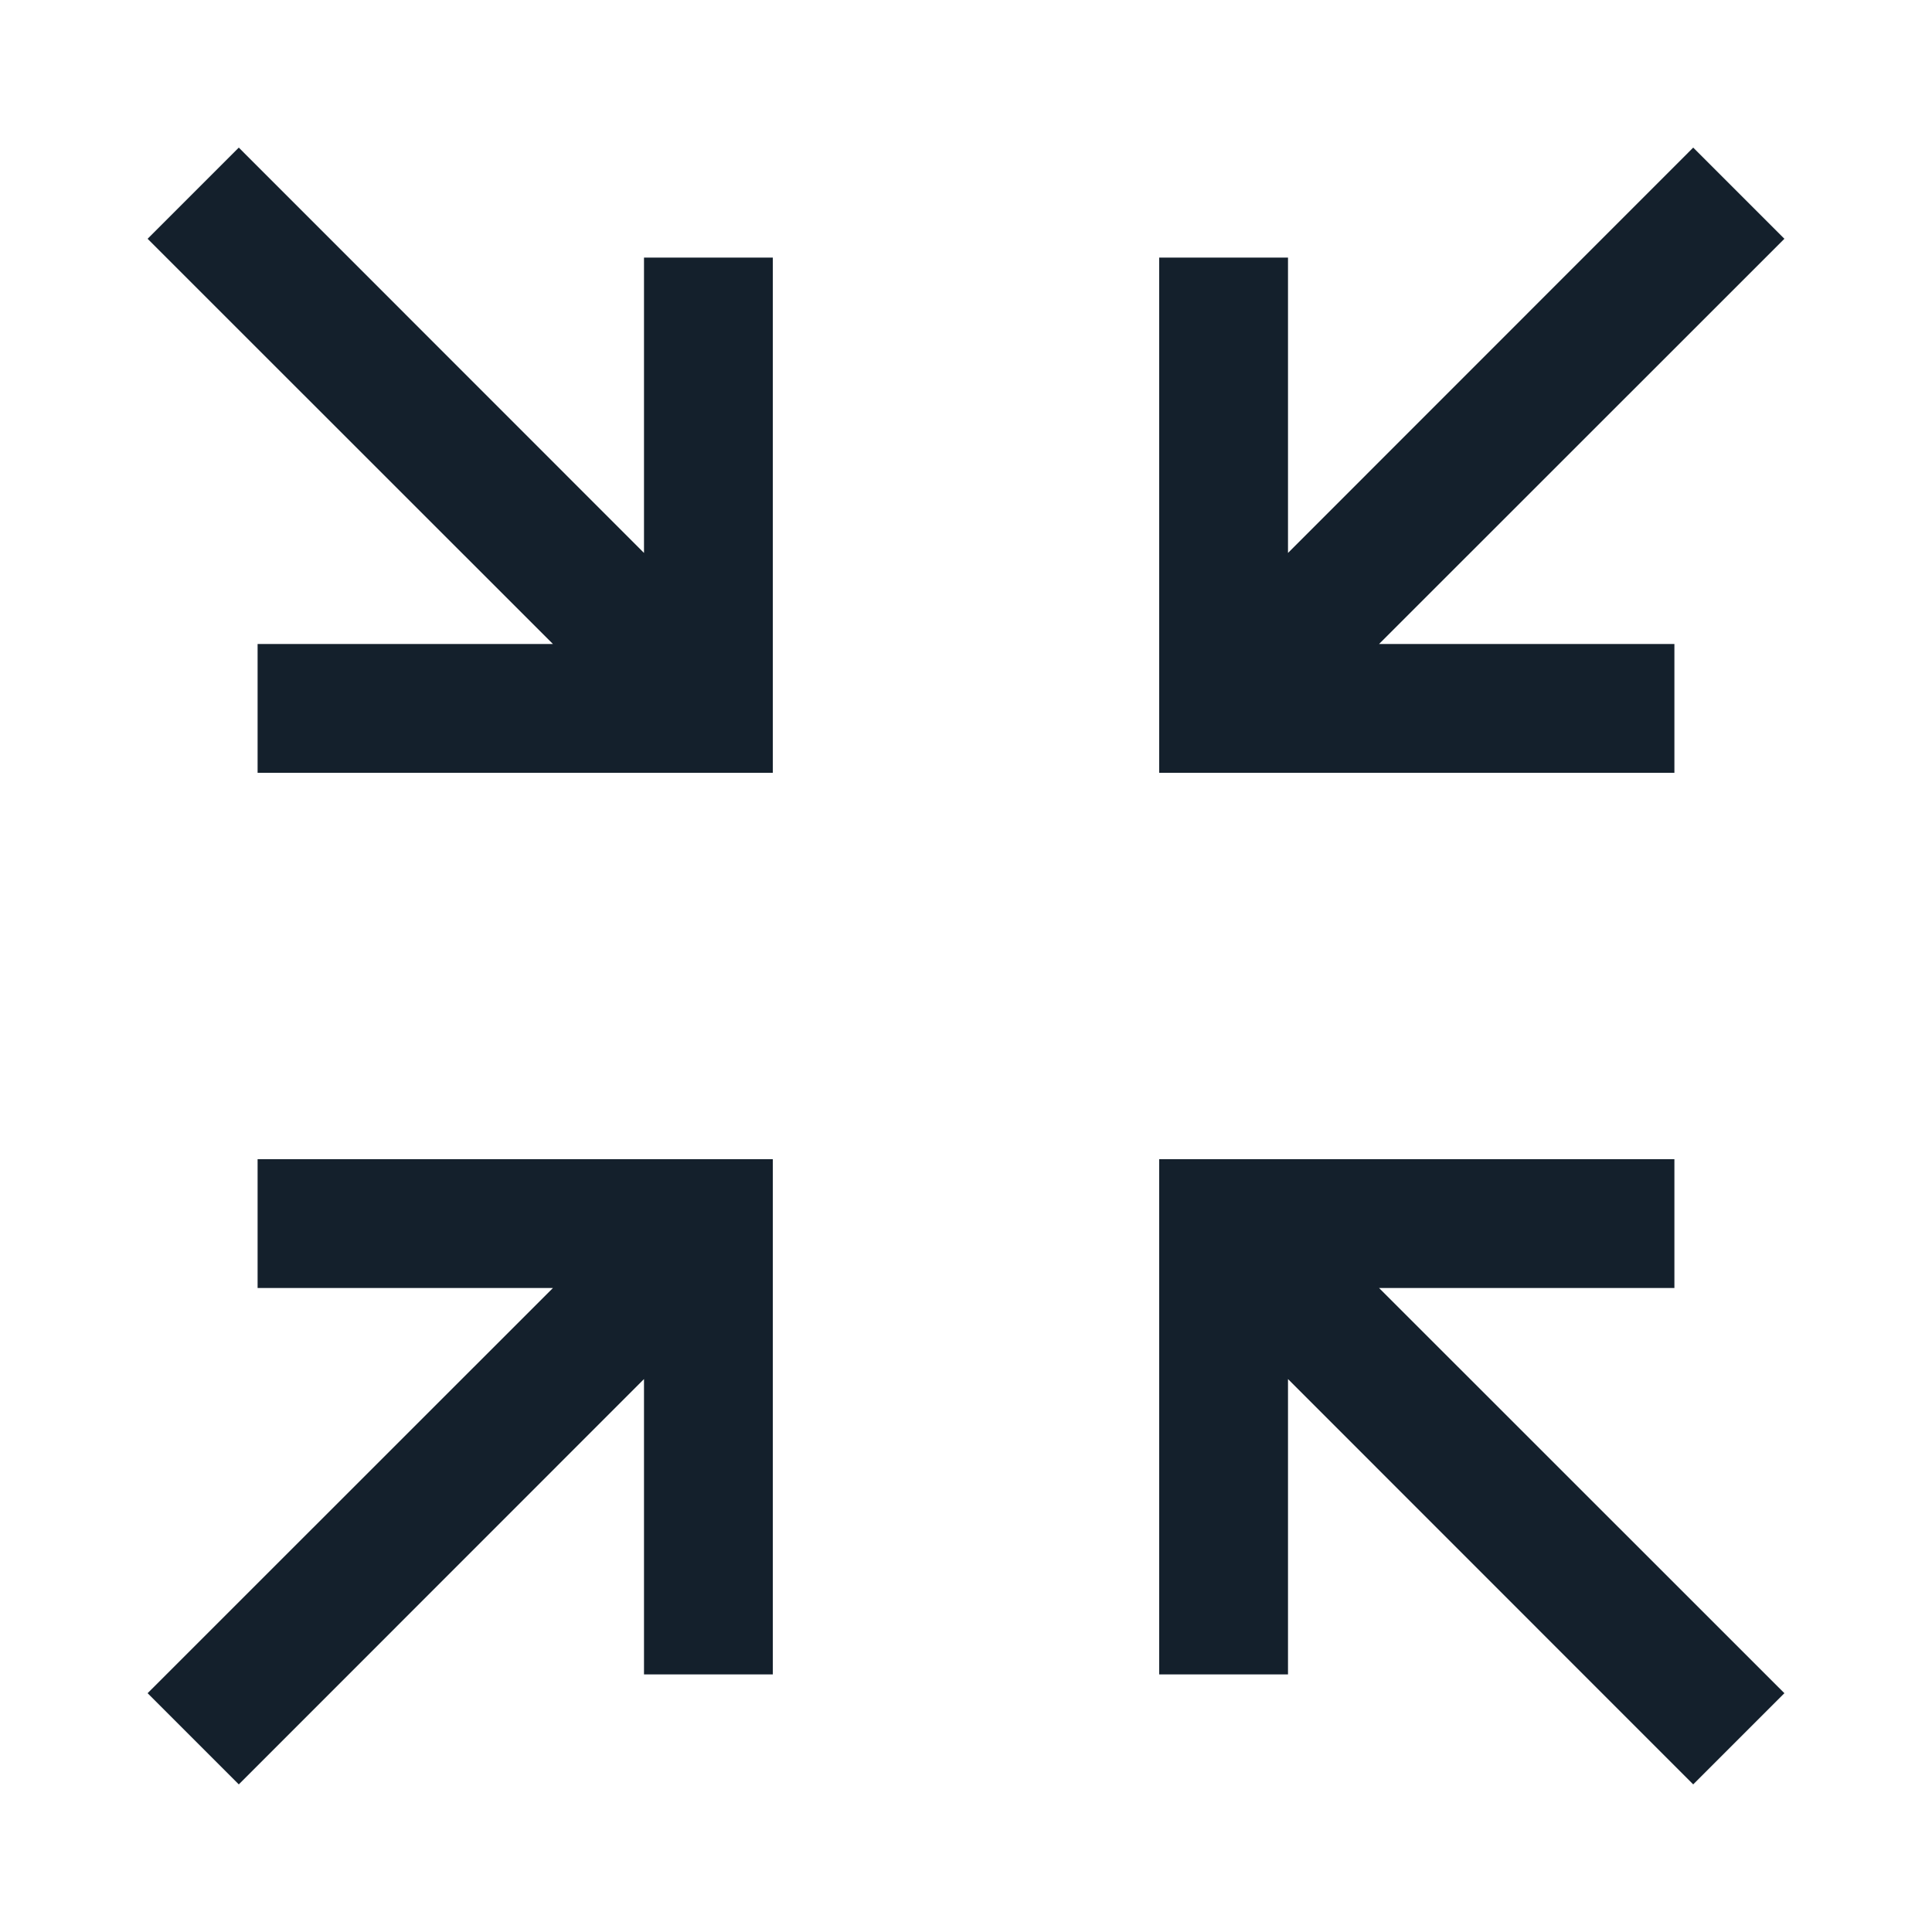
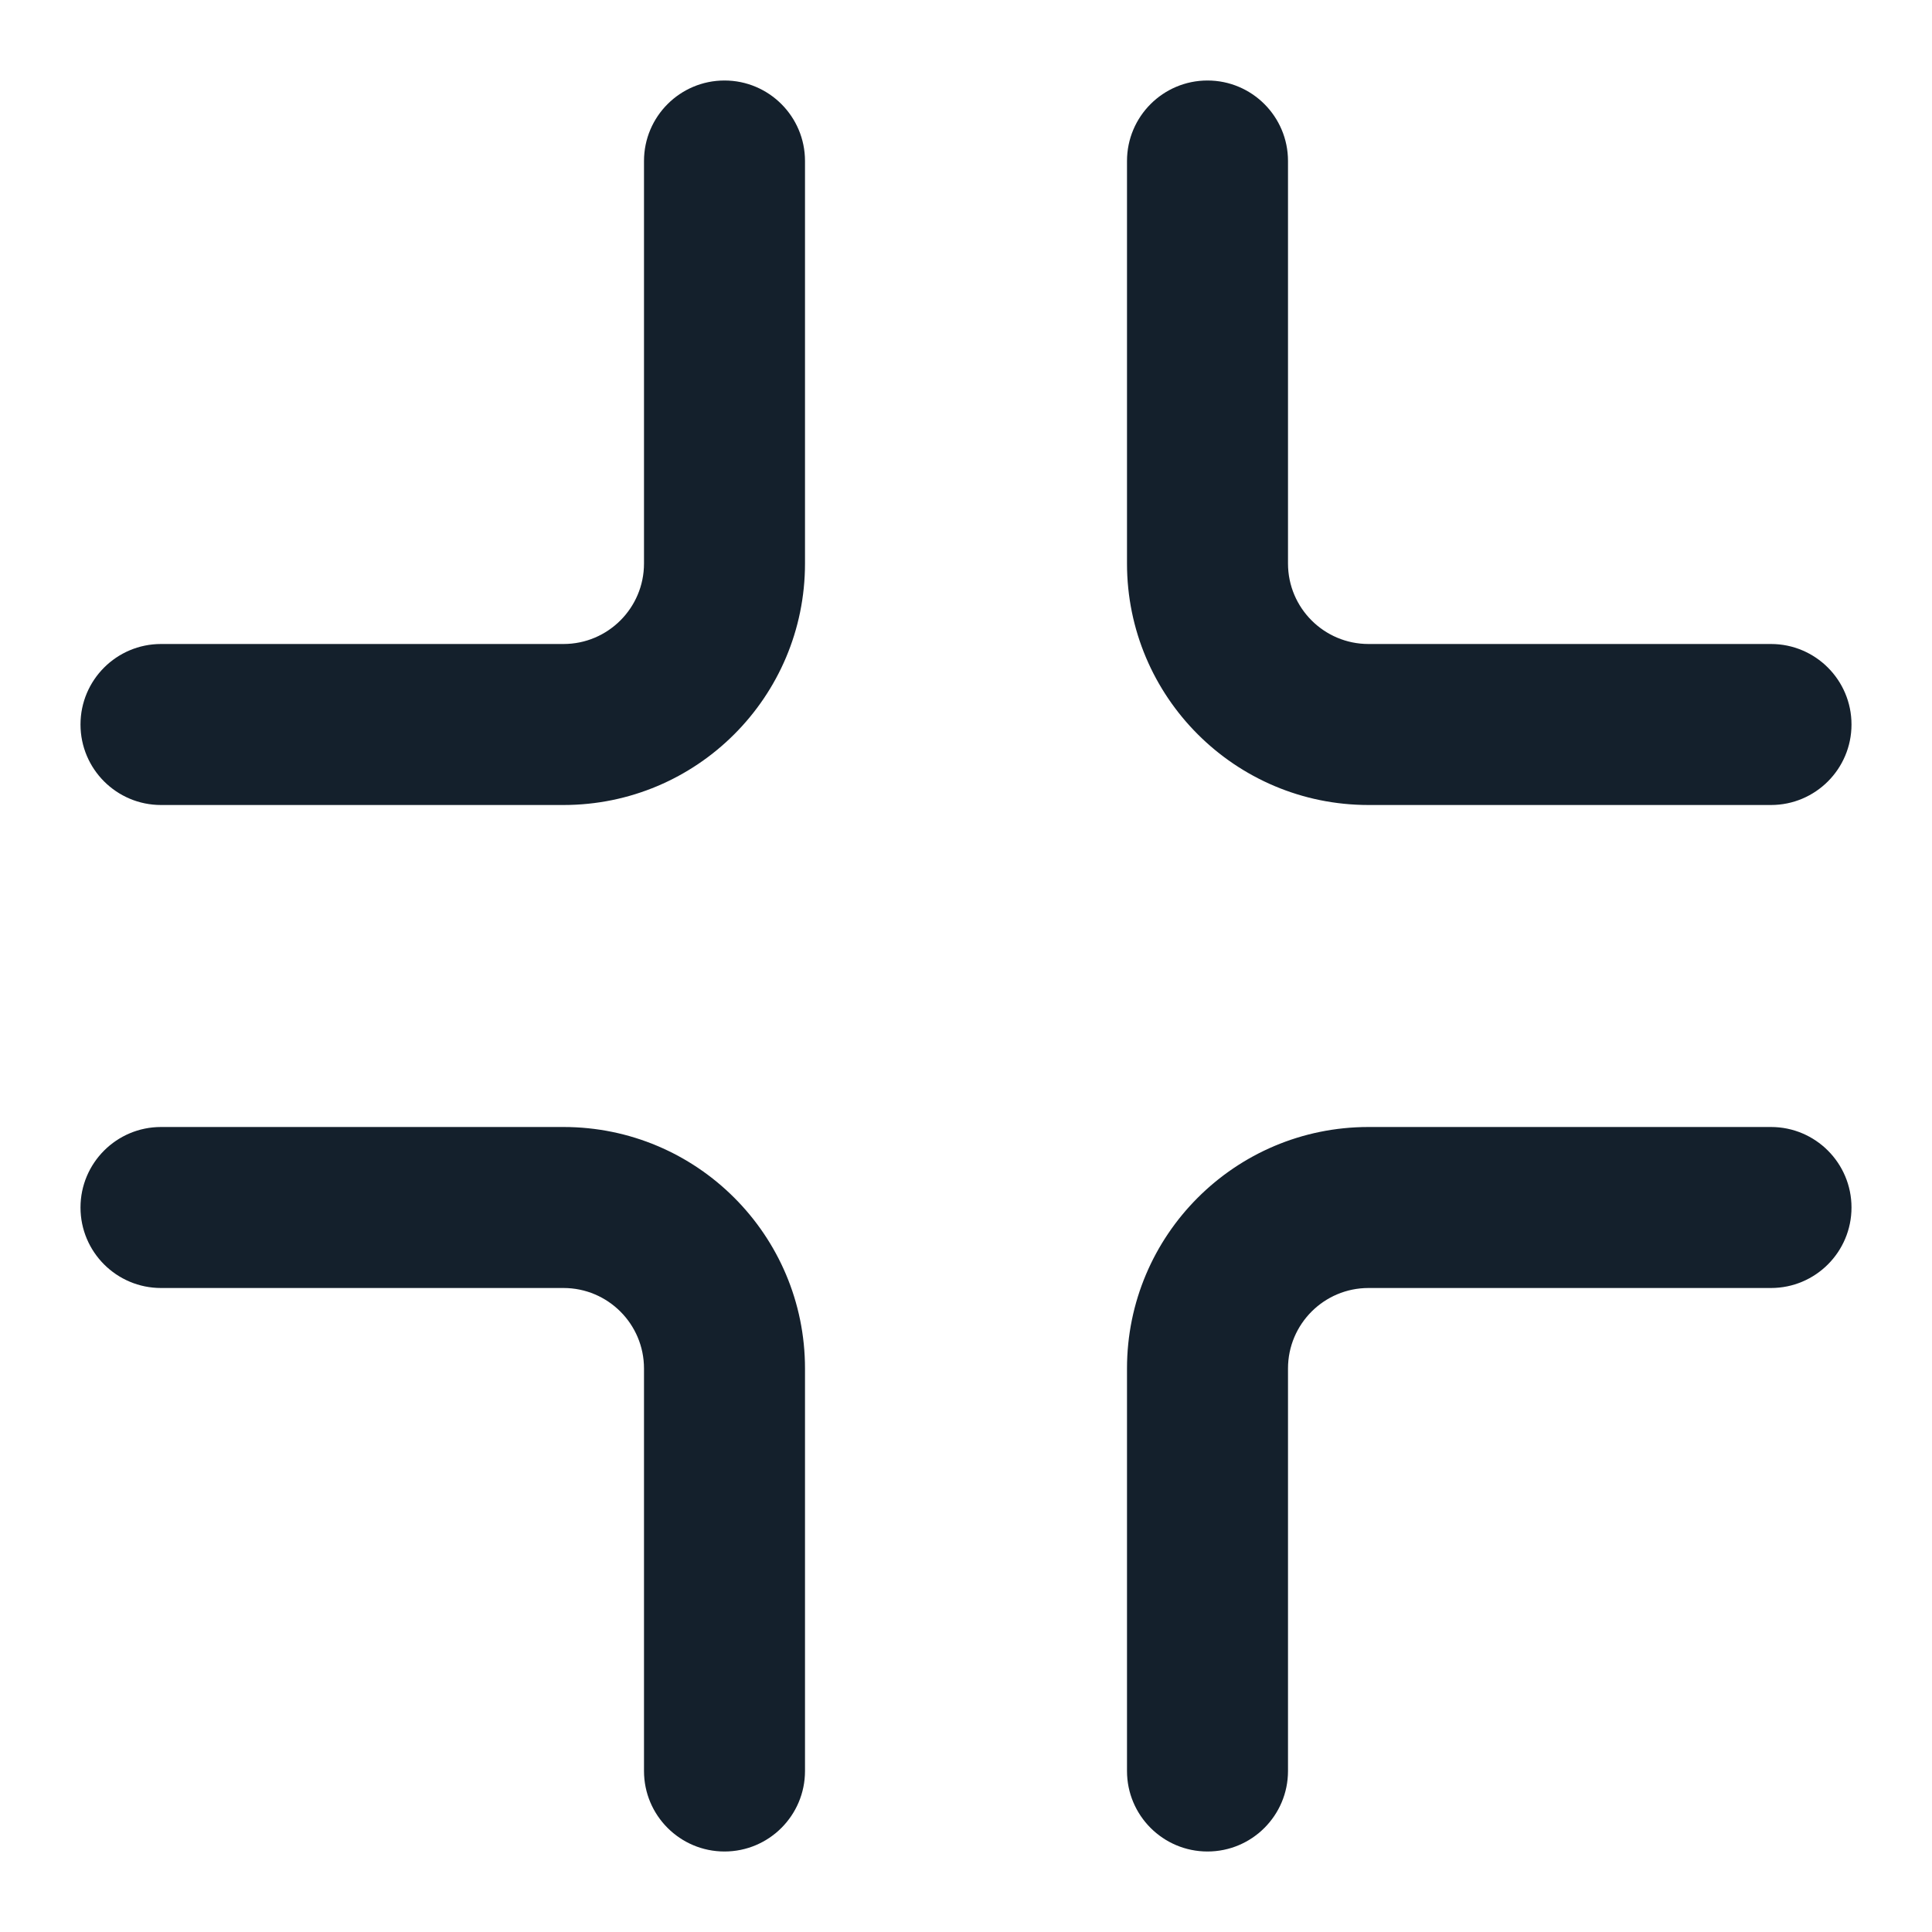
- <svg xmlns="http://www.w3.org/2000/svg" width="256px" height="256px" viewBox="0 0 15 15" fill="none">
-   <g id="SVGRepo_bgCarrier" stroke-width="0" />
-   <g id="SVGRepo_tracerCarrier" stroke-linecap="round" stroke-linejoin="round" />
-   <g id="SVGRepo_iconCarrier">
-     <path fill-rule="evenodd" clip-rule="evenodd" d="M13.854 1.854L10.707 5L13 5V6L9 6V2H10V4.293L13.146 1.146L13.854 1.854ZM4.293 5L1.146 1.854L1.854 1.146L5 4.293L5 2L6 2V6L2 6L2 5L4.293 5ZM2 9L6 9L6 13H5L5 10.707L1.854 13.854L1.146 13.146L4.293 10L2 10L2 9ZM9 9L13 9V10L10.707 10L13.854 13.146L13.146 13.854L10 10.707L10 13L9 13L9 9Z" fill="#14202c" />
-   </g>
+ <svg xmlns="http://www.w3.org/2000/svg" width="800px" height="800px" viewBox="0 0 24 24" fill="none">
+   <path d="M7 16L2 16C1.448 16 1 15.552 1 15C1 14.448 1.448 14 2 14L7 14C8.657 14 10 15.343 10 17V22C10 22.552 9.552 23 9 23C8.448 23 8 22.552 8 22V17C8 16.448 7.552 16 7 16Z" fill="#14202c" />
+   <path d="M10 2C10 1.448 9.552 1 9 1C8.448 1 8 1.448 8 2L8 7C8 7.552 7.552 8 7 8L2 8C1.448 8 1 8.448 1 9C1 9.552 1.448 10 2 10L7 10C8.657 10 10 8.657 10 7L10 2Z" fill="#14202c" />
+   <path d="M14 22C14 22.552 14.448 23 15 23C15.552 23 16 22.552 16 22V17C16 16.448 16.448 16 17 16H22C22.552 16 23 15.552 23 15C23 14.448 22.552 14 22 14H17C15.343 14 14 15.343 14 17V22Z" fill="#14202c" />
+   <path d="M14 7C14 8.657 15.343 10 17 10L22 10C22.552 10 23 9.552 23 9C23 8.448 22.552 8 22 8L17 8C16.448 8 16 7.552 16 7L16 2C16 1.448 15.552 1 15 1C14.448 1 14 1.448 14 2L14 7Z" fill="#14202c" />
</svg>
